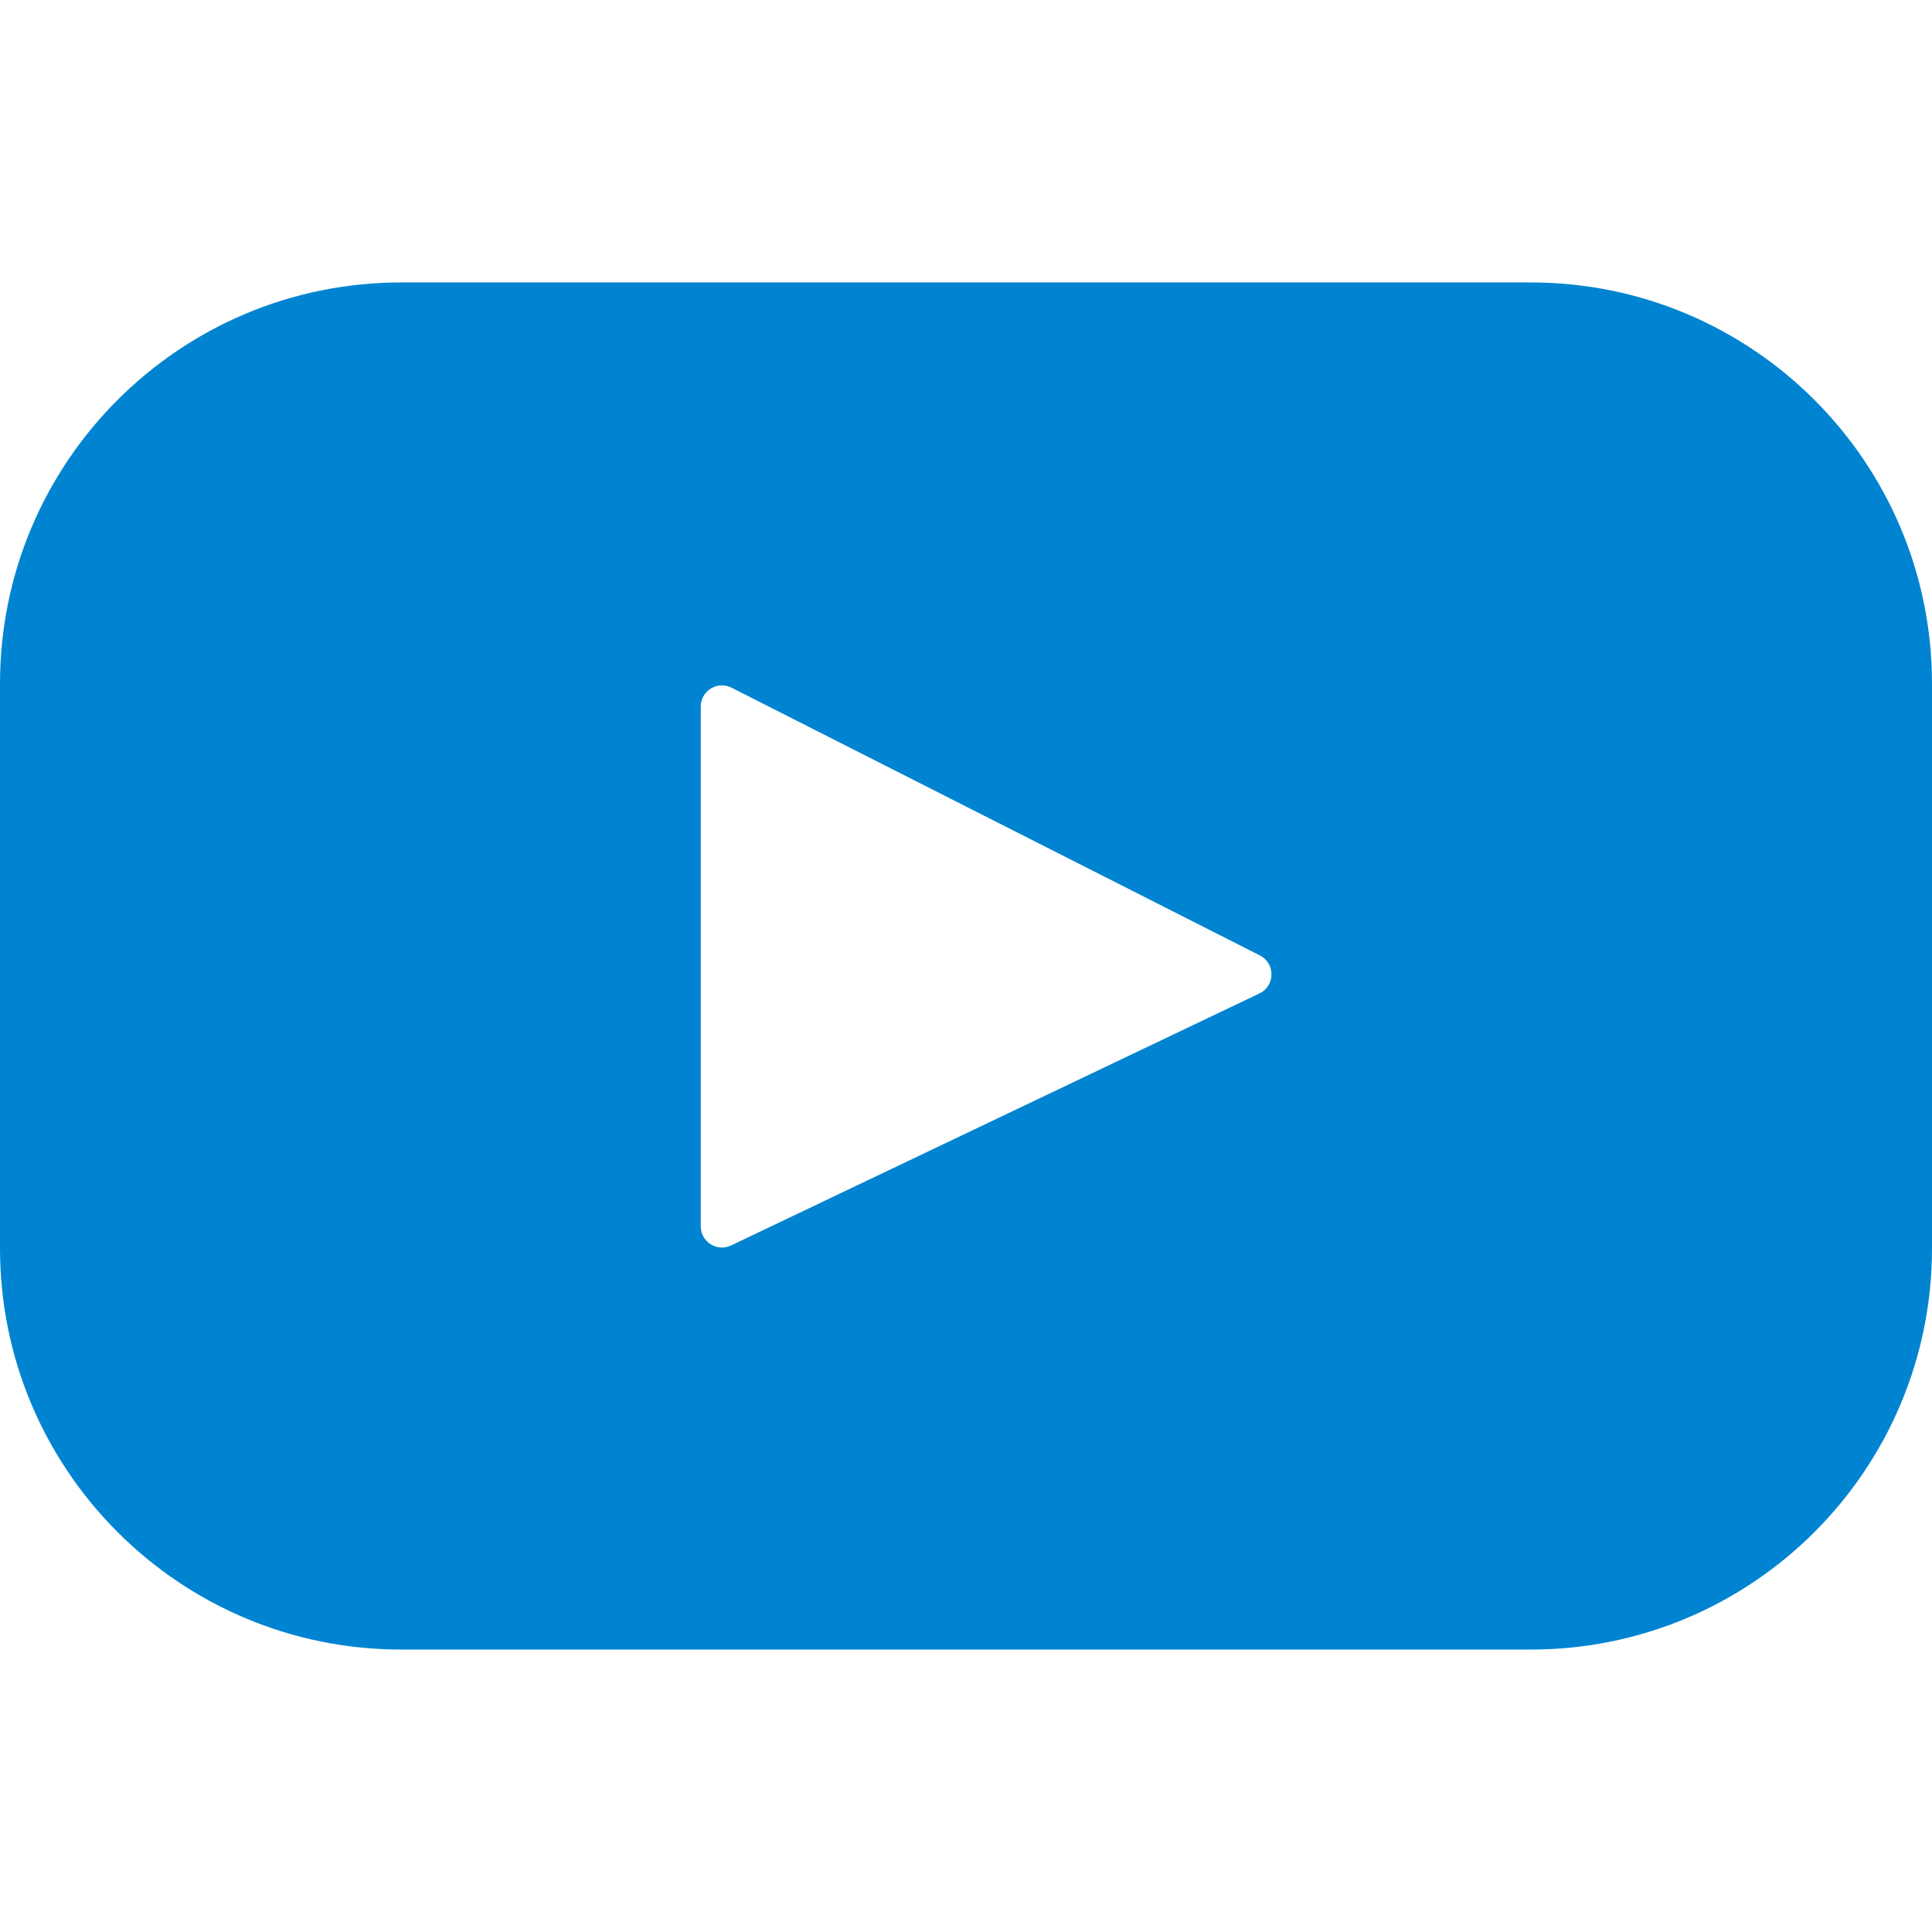
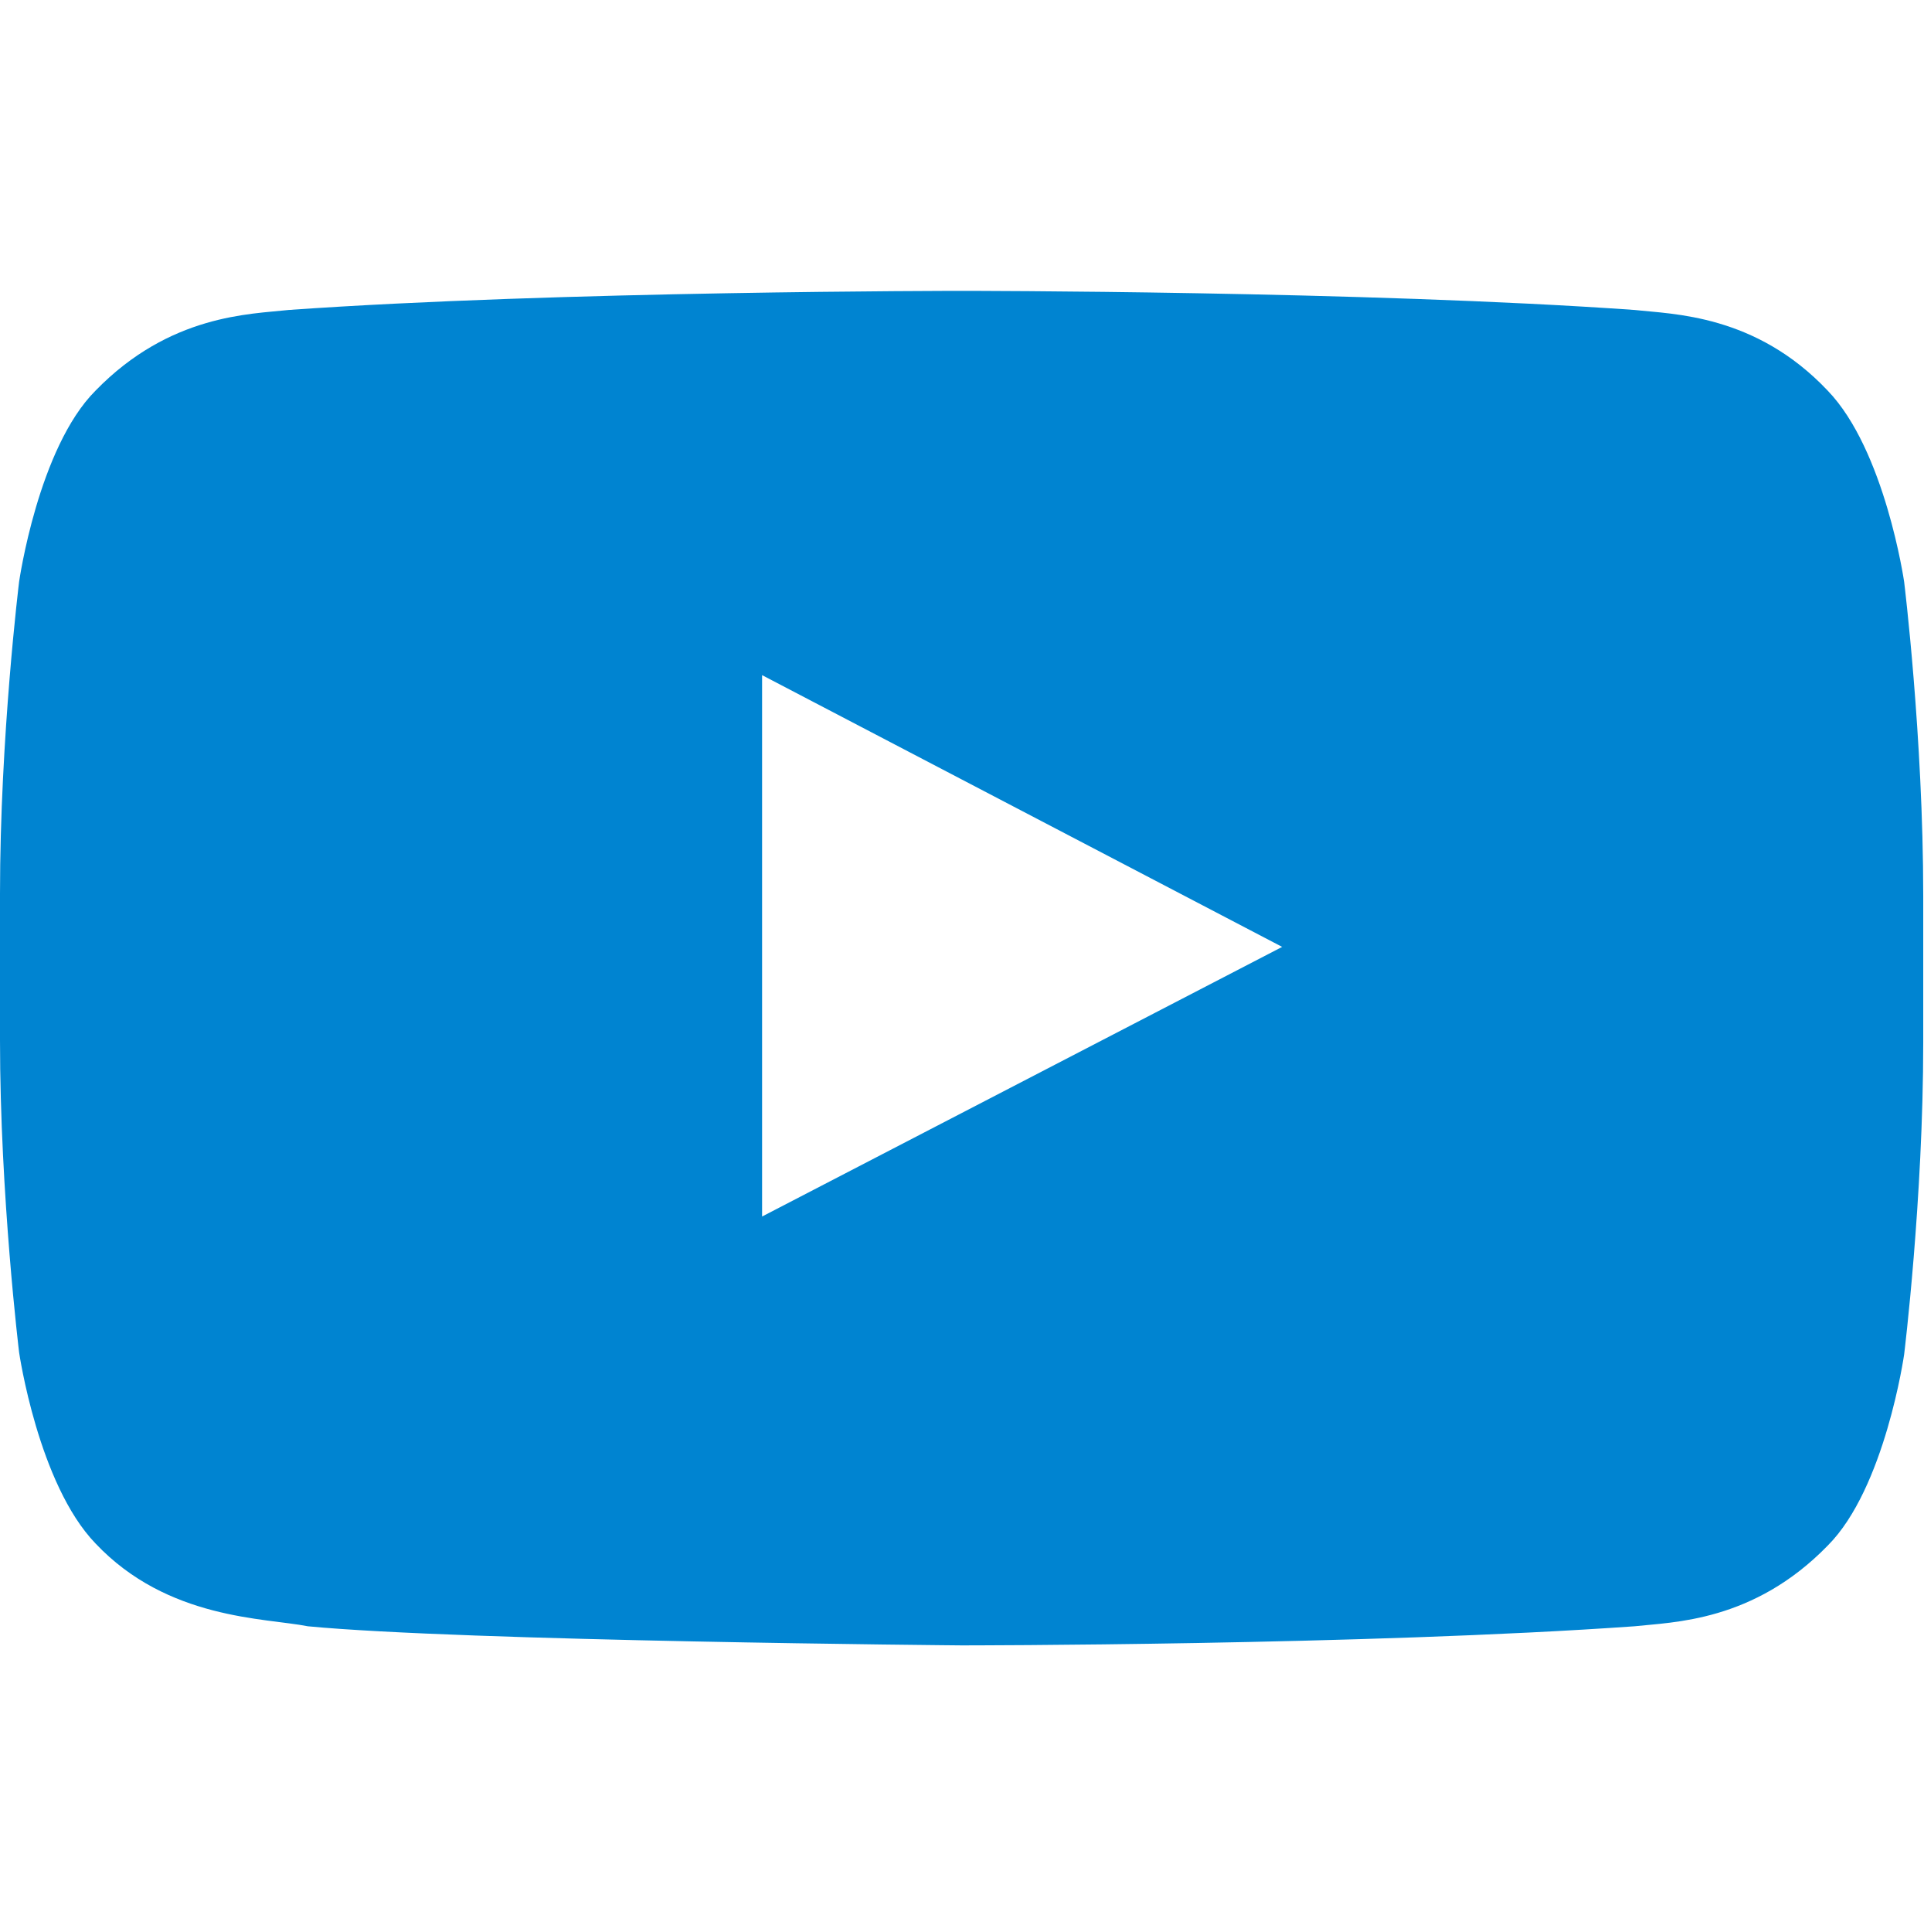
- <svg xmlns="http://www.w3.org/2000/svg" version="1.1" id="Layer_1" x="0px" y="0px" viewBox="0 0 461.001 461.001" style="enable-background:new 0 0 461.001 461.001;" xml:space="preserve">
-   <g>
-     <path fill="#0084d1" d="M365.257,67.393H95.744C42.866,67.393,0,110.259,0,163.137v134.728   c0,52.878,42.866,95.744,95.744,95.744h269.513c52.878,0,95.744-42.866,95.744-95.744V163.137   C461.001,110.259,418.135,67.393,365.257,67.393z M300.506,237.056l-126.06,60.123c-3.359,1.602-7.239-0.847-7.239-4.568V168.607   c0-3.774,3.982-6.22,7.348-4.514l126.06,63.881C304.363,229.873,304.298,235.248,300.506,237.056z" />
-   </g>
-   <g>
- </g>
-   <g>
- </g>
-   <g>
- </g>
-   <g>
- </g>
-   <g>
- </g>
-   <g>
- </g>
-   <g>
- </g>
-   <g>
- </g>
-   <g>
- </g>
-   <g>
- </g>
-   <g>
- </g>
-   <g>
- </g>
-   <g>
- </g>
-   <g>
- </g>
-   <g>
- </g>
+ <svg xmlns="http://www.w3.org/2000/svg" version="1.1" id="Layer_1" x="0px" y="0px" viewBox="0 0 90.6 91" style="enable-background:new 0 0 90.6 91;" xml:space="preserve">
+   <style type="text/css">
+ 	.st0{fill-rule:evenodd;clip-rule:evenodd;fill:#0084D1;}
+ </style>
+   <path class="st0" d="M89.7,27.4c0,0-0.9-6.2-3.6-9c-3.4-3.6-7.3-3.6-9.1-3.8c-12.7-0.9-31.7-0.9-31.7-0.9h0c0,0-19,0-31.7,0.9  c-1.8,0.2-5.6,0.2-9.1,3.8c-2.7,2.7-3.6,9-3.6,9S0,34.7,0,42.1v6.9c0,7.3,0.9,14.7,0.9,14.7s0.9,6.2,3.6,9c3.4,3.6,8,3.5,10,3.9  c7.3,0.7,30.8,0.9,30.8,0.9s19,0,31.7-0.9c1.8-0.2,5.6-0.2,9.1-3.8c2.7-2.7,3.6-9,3.6-9s0.9-7.3,0.9-14.7v-6.9  C90.6,34.7,89.7,27.4,89.7,27.4L89.7,27.4z M35.9,57.3V31.8l24.5,12.8C60.4,44.6,35.9,57.3,35.9,57.3z" />
</svg>
